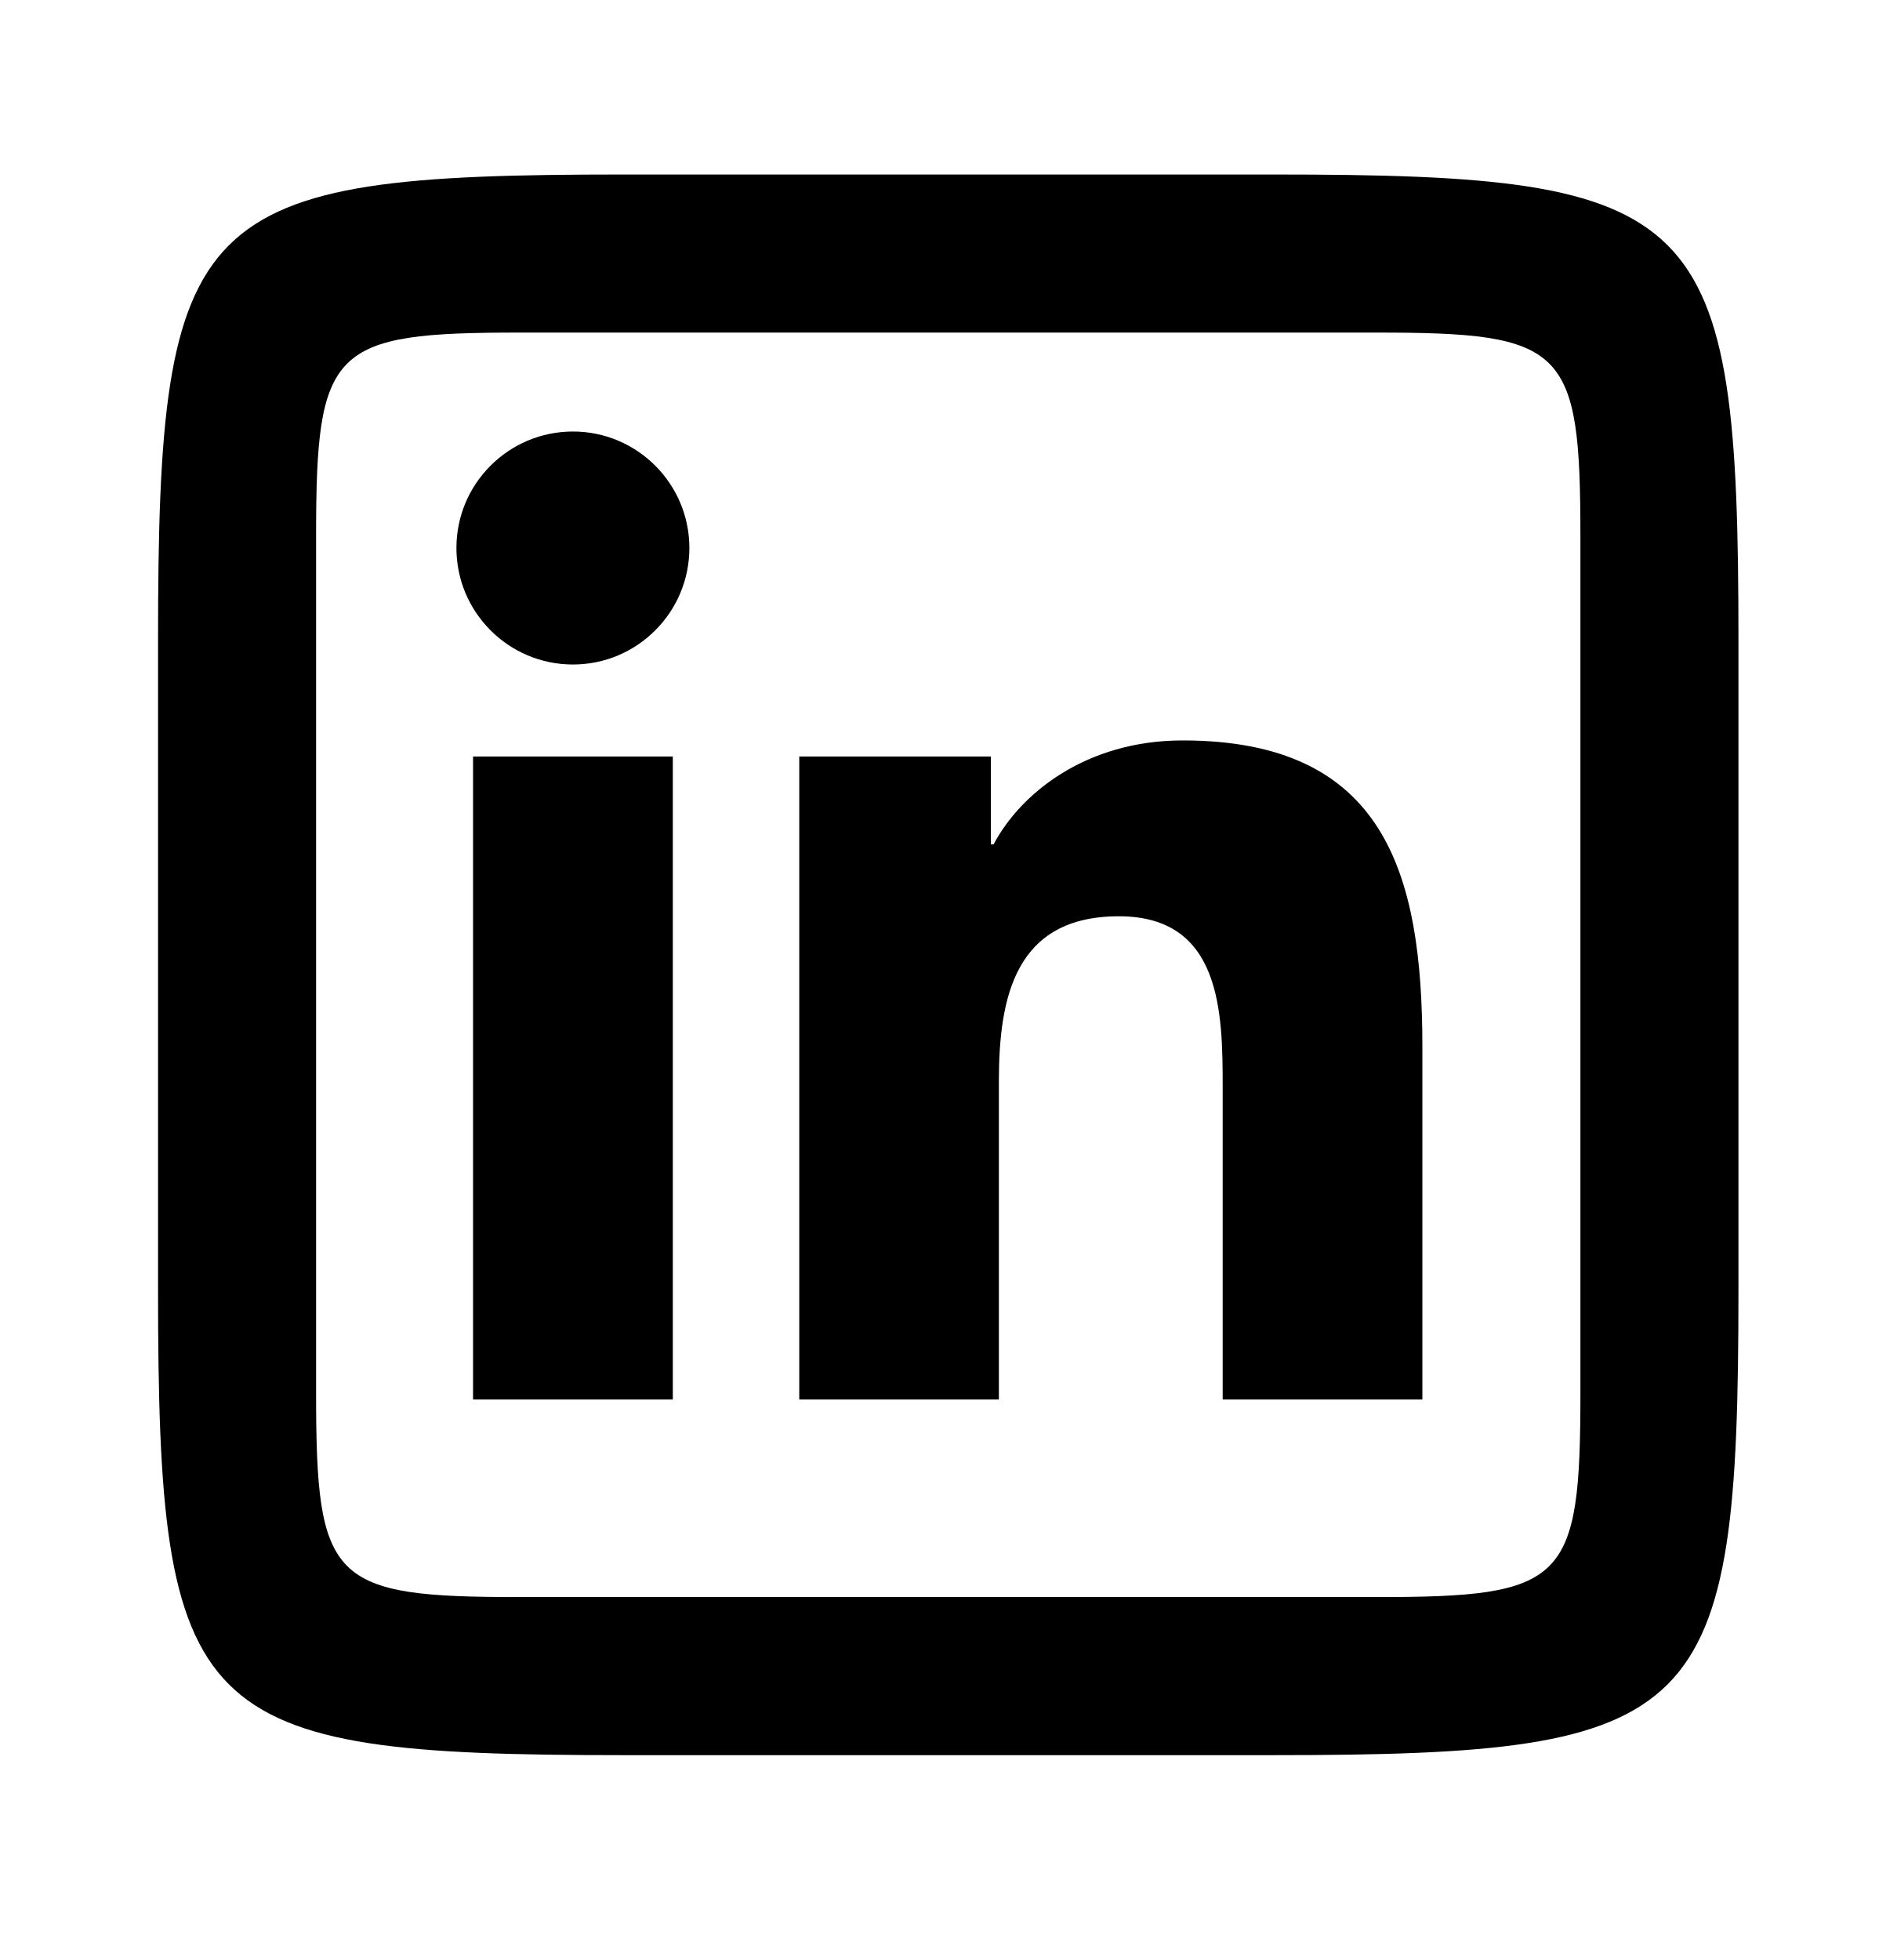
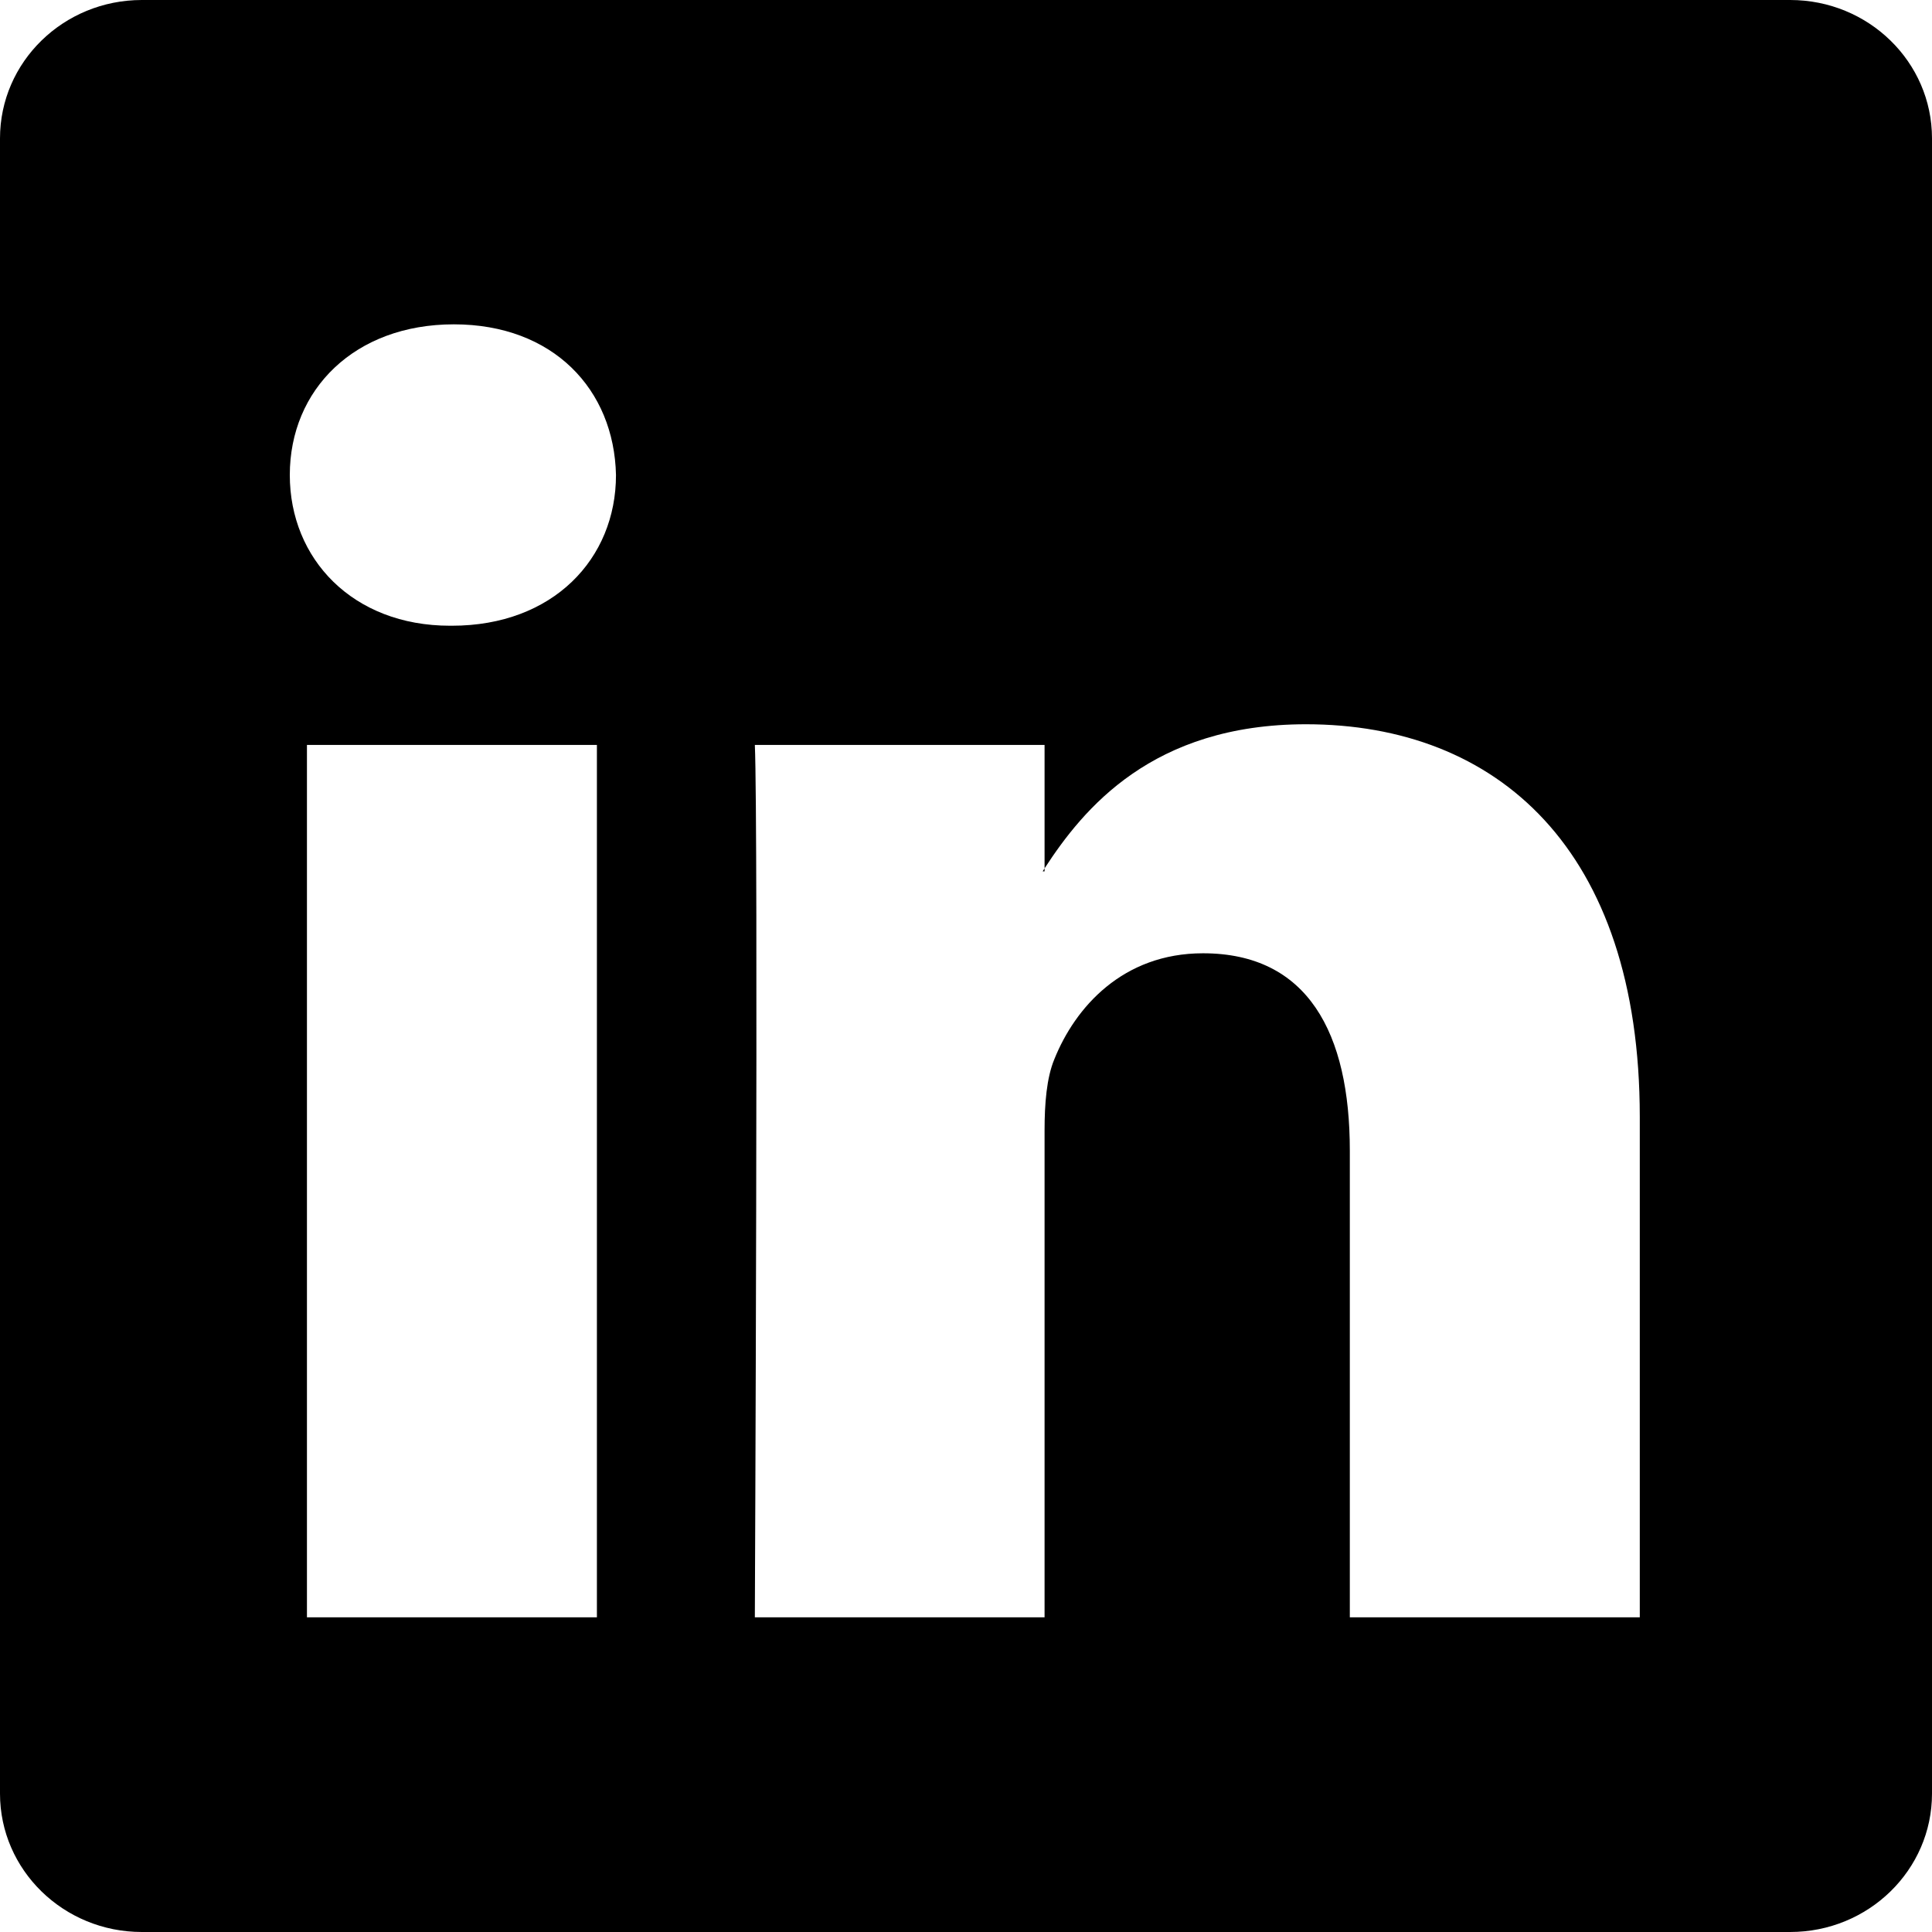
- <svg xmlns="http://www.w3.org/2000/svg" width="30" height="31" viewBox="0 0 30 31" fill="none">
-   <path d="M9.858 2.76C3.035 2.76 2.5 3.294 2.5 10.118V20.401C2.5 27.225 3.035 27.76 9.858 27.76H20.142C26.965 27.76 27.5 27.226 27.5 20.401V10.118C27.5 3.294 26.966 2.76 20.142 2.76H9.858ZM8.23 5.26H21.77C24.766 5.26 25 5.494 25 8.49V22.03C25 25.025 24.765 25.26 21.77 25.26H8.23C5.234 25.26 5 25.025 5 22.03V8.49C5 5.494 5.234 5.26 8.23 5.26ZM9.064 6.825C8.046 6.825 7.22 7.65 7.22 8.667C7.22 9.684 8.045 10.51 9.064 10.51C10.079 10.51 10.905 9.684 10.905 8.667C10.905 7.651 10.079 6.825 9.064 6.825ZM18.709 11.711C17.171 11.711 16.14 12.555 15.718 13.354H15.674V11.965H12.643V22.135H15.801V17.103C15.801 15.776 16.055 14.492 17.699 14.492C19.32 14.492 19.341 16.01 19.341 17.19V22.135H22.5V16.556C22.5 13.817 21.909 11.711 18.709 11.711ZM7.483 11.965V22.135H10.643V11.965H7.483Z" fill="currentColor" />
+ <svg xmlns="http://www.w3.org/2000/svg" width="24" height="24" viewBox="0 0 24 24" fill="none">
+   <g clip-path="url(#clip0_89_5763)">
+     <path d="M0 1.719C0 0.769 0.789 0 1.762 0H22.238C23.211 0 24 0.769 24 1.719V22.281C24 23.23 23.211 24 22.238 24H1.762C0.789 24 0 23.23 0 22.281V1.719ZM7.415 20.091V9.254H3.813V20.091H7.415ZM5.614 7.773C6.87 7.773 7.652 6.942 7.652 5.901C7.629 4.838 6.872 4.029 5.638 4.029C4.405 4.029 3.6 4.839 3.6 5.901C3.6 6.942 4.381 7.773 5.59 7.773H5.614ZM12.976 20.091V14.039C12.976 13.714 13.001 13.39 13.097 13.159C13.356 12.513 13.948 11.842 14.944 11.842C16.248 11.842 16.768 12.835 16.768 14.293V20.091H20.37V13.875C20.37 10.545 18.594 8.997 16.224 8.997C14.313 8.997 13.457 10.047 12.976 10.787V10.824H12.953C12.96 10.812 12.969 10.799 12.976 10.787V9.254H9.377C9.421 10.271 9.377 20.091 9.377 20.091H12.976Z" fill="currentColor" />
+   </g>
+   <defs>
+     <clipPath id="clip0_89_5763">
+       <rect width="24" height="24" fill="currentColor" />
+     </clipPath>
+   </defs>
</svg>
